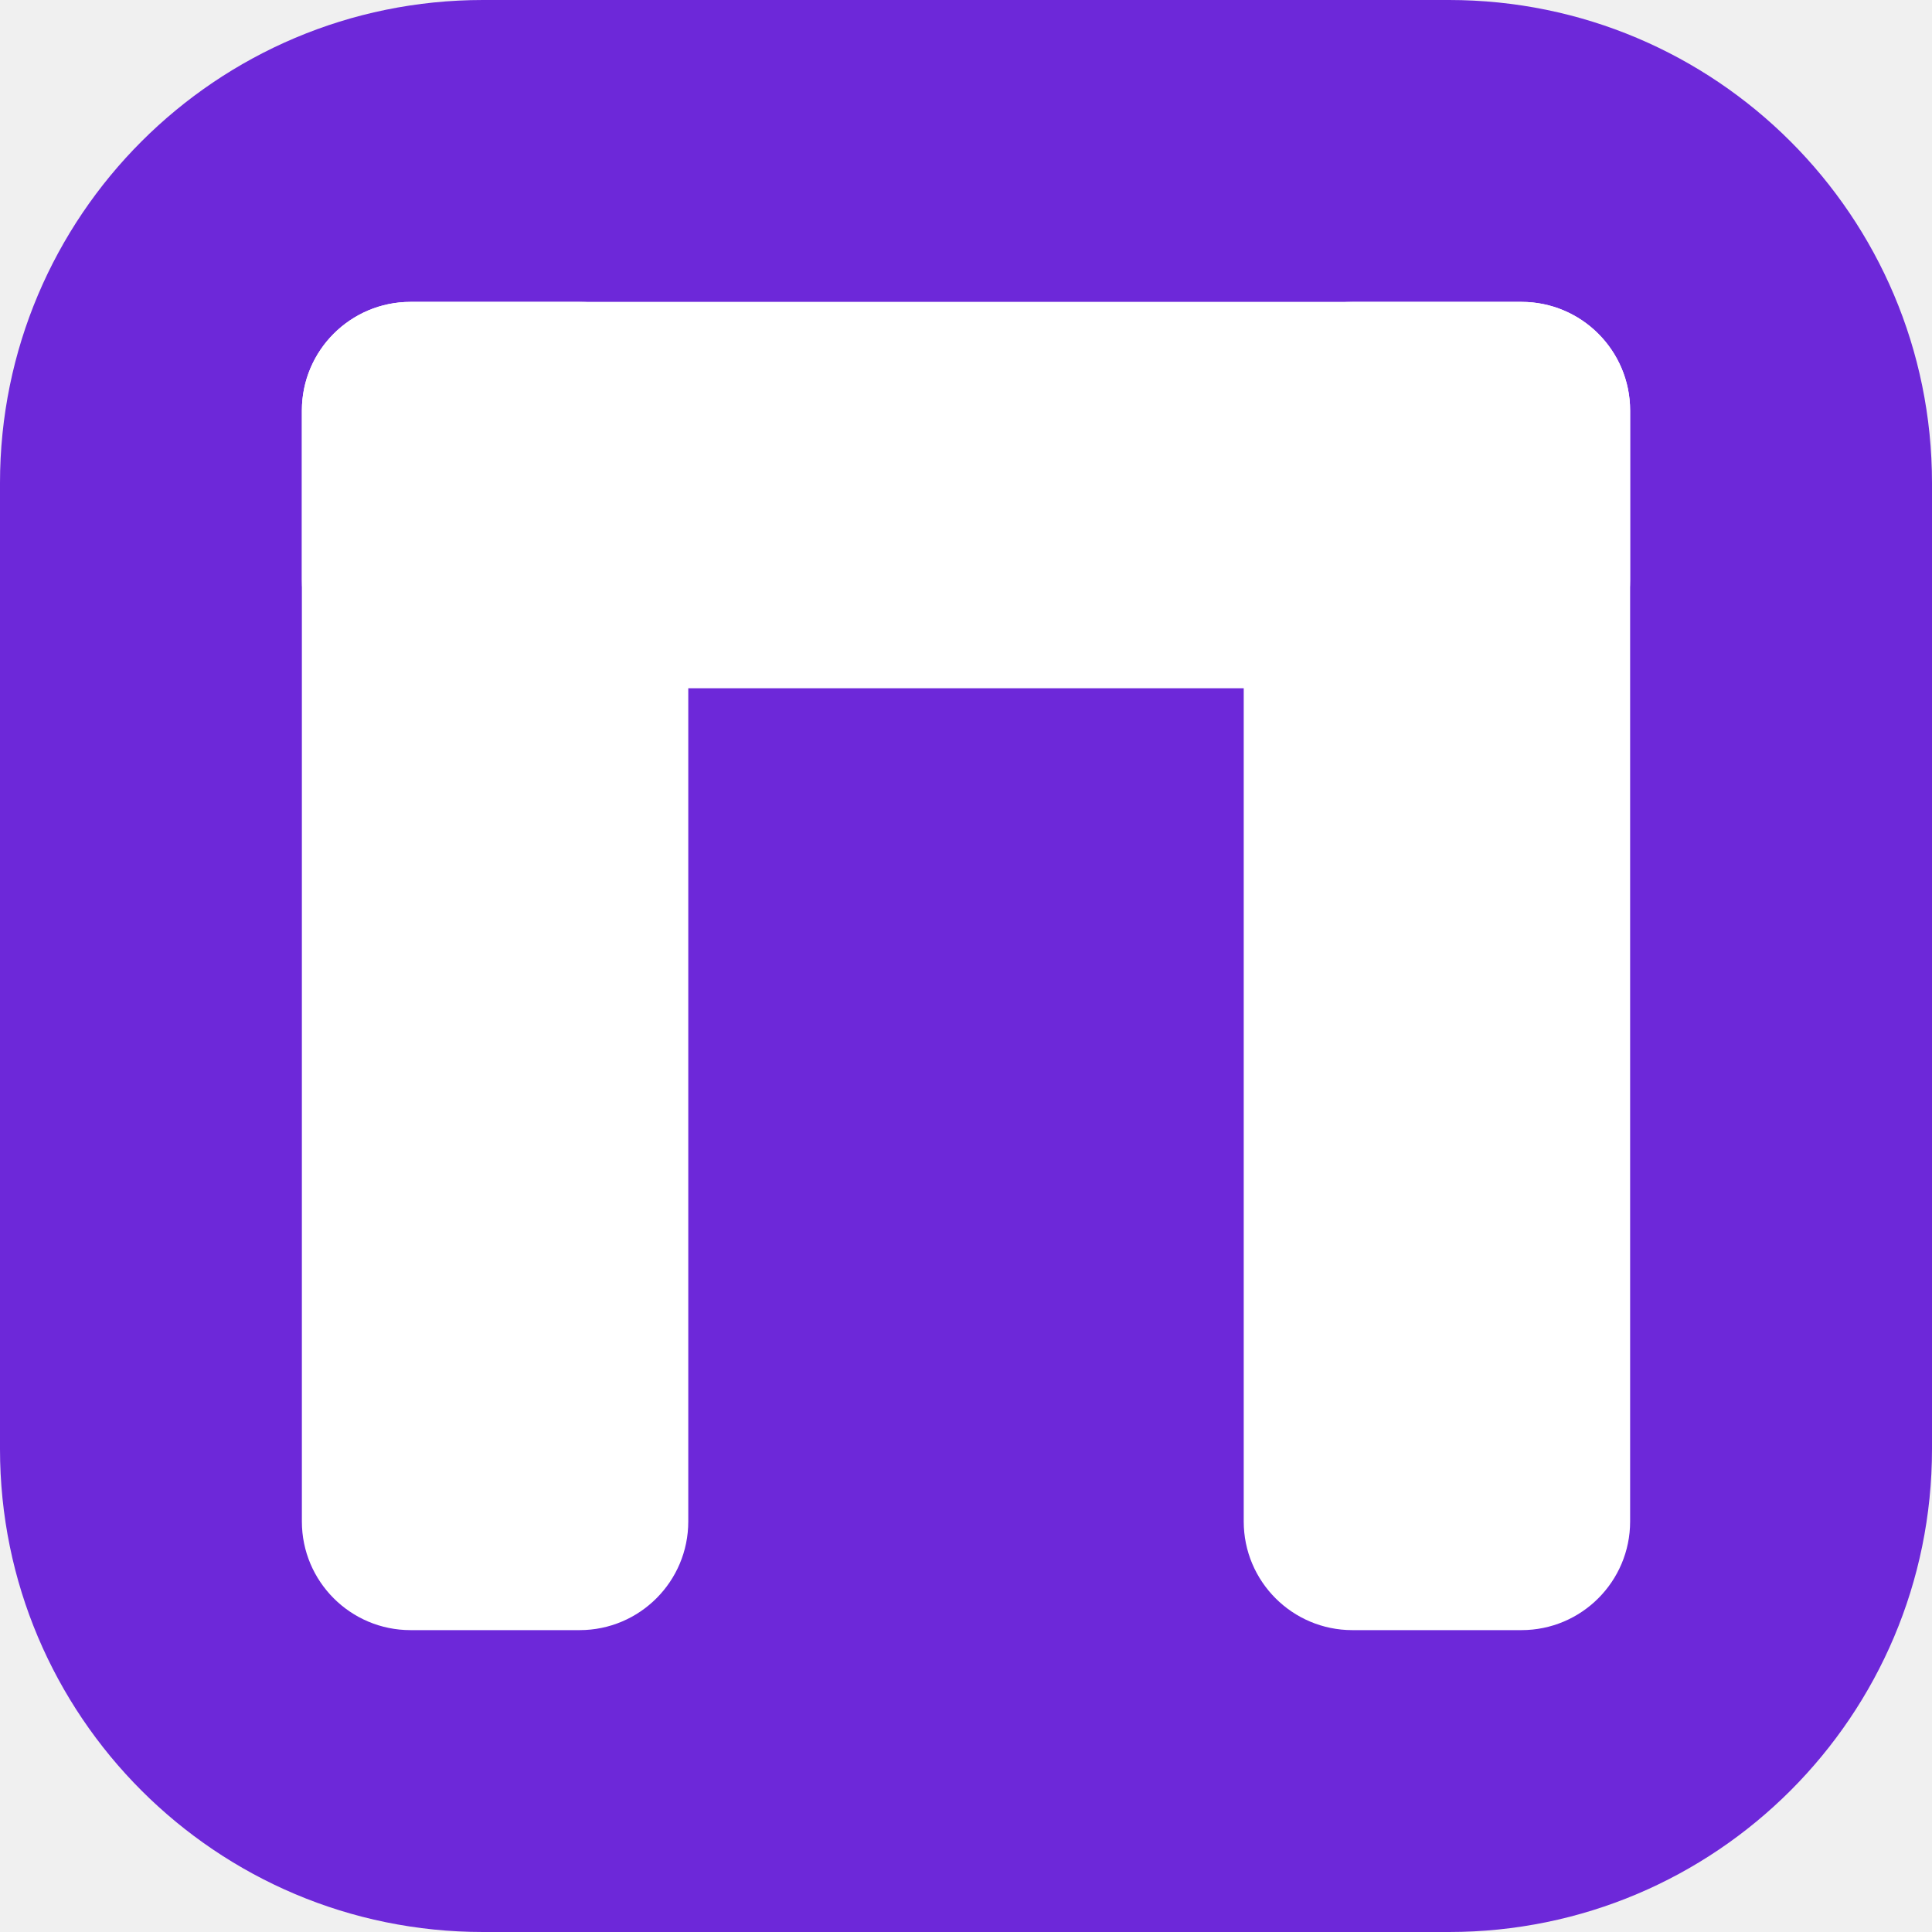
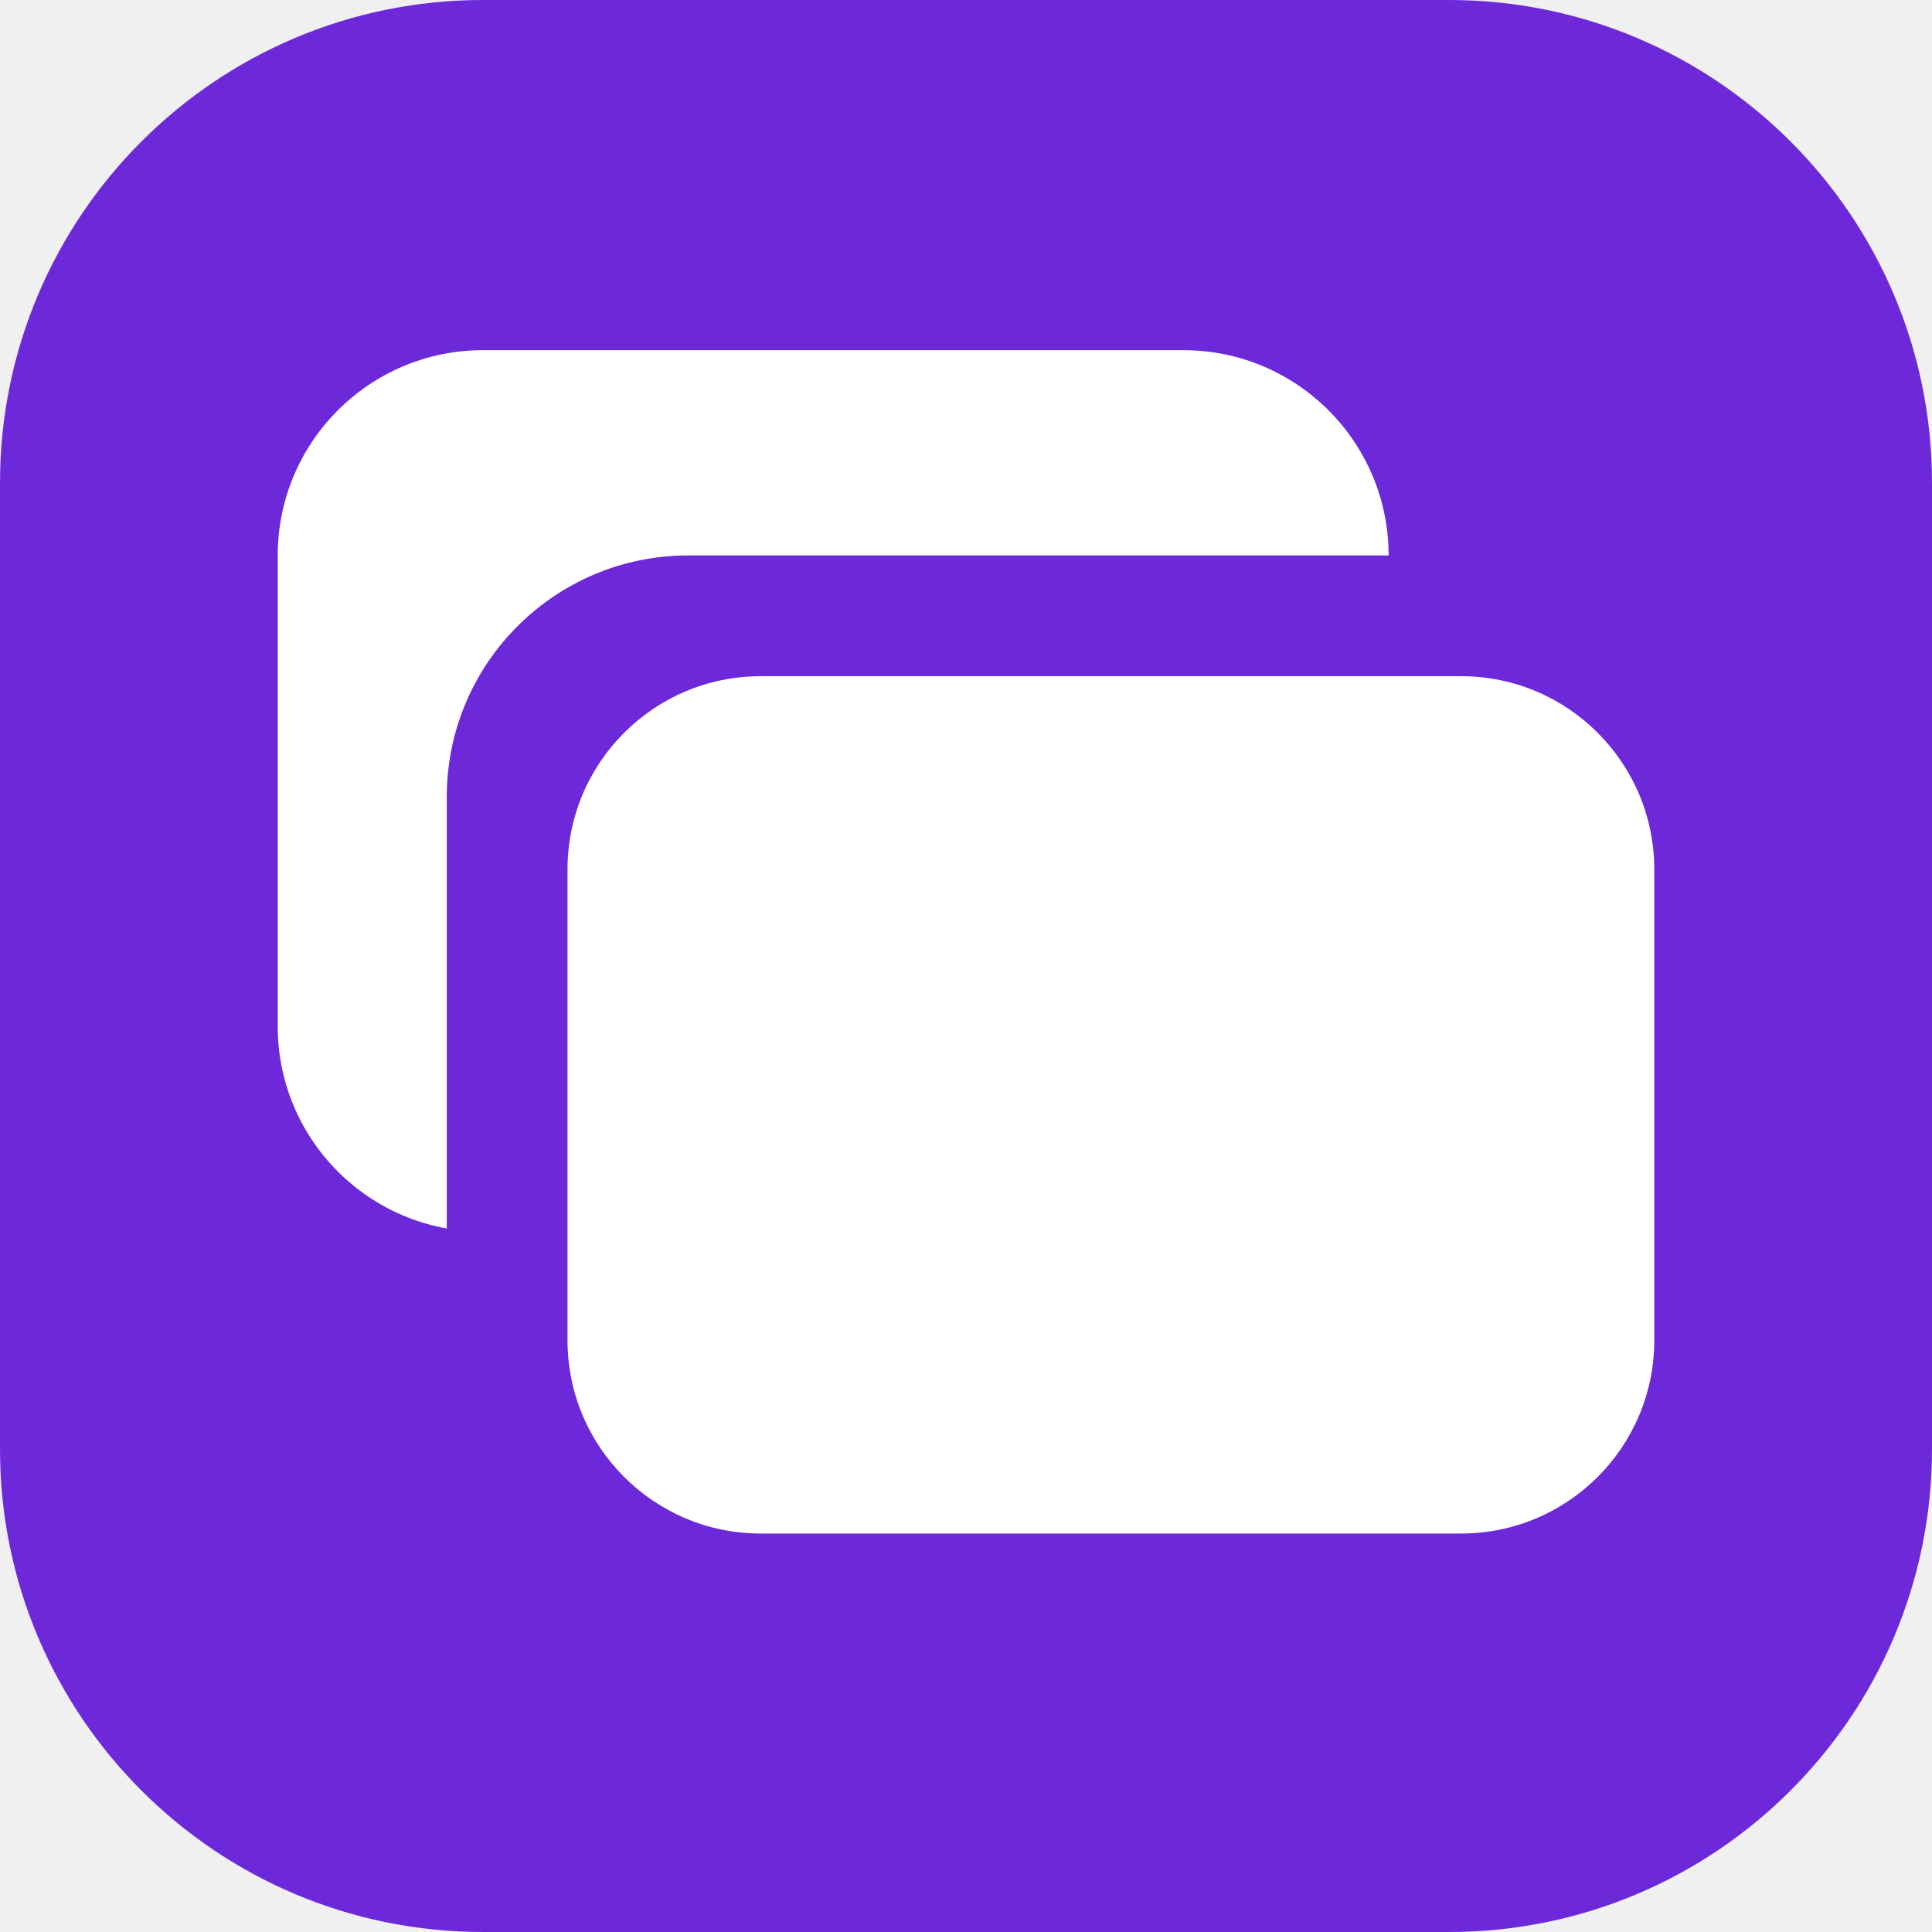
<svg xmlns="http://www.w3.org/2000/svg" viewBox="0 0 32 32" role="img" aria-label="Показо">
  <rect width="32" height="32" rx="8" fill="#6D28D9" />
-   <rect x="5" y="5" width="22" height="6.4" rx="1.8" fill="#fff" />
-   <rect x="5" y="5" width="6.4" height="22" rx="1.8" fill="#fff" />
-   <rect x="20.6" y="5" width="6.4" height="22" rx="1.8" fill="#fff" />
+   <rect x="4.6" y="5.8" width="18.4" height="14.6" rx="3.4" fill="#fff" />
+   <rect x="7.4" y="9.2" width="20" height="16.2" rx="4" fill="#6D28D9" />
+   <rect x="9.4" y="11.2" width="18" height="14.2" rx="3.2" fill="#fff" />
</svg>
